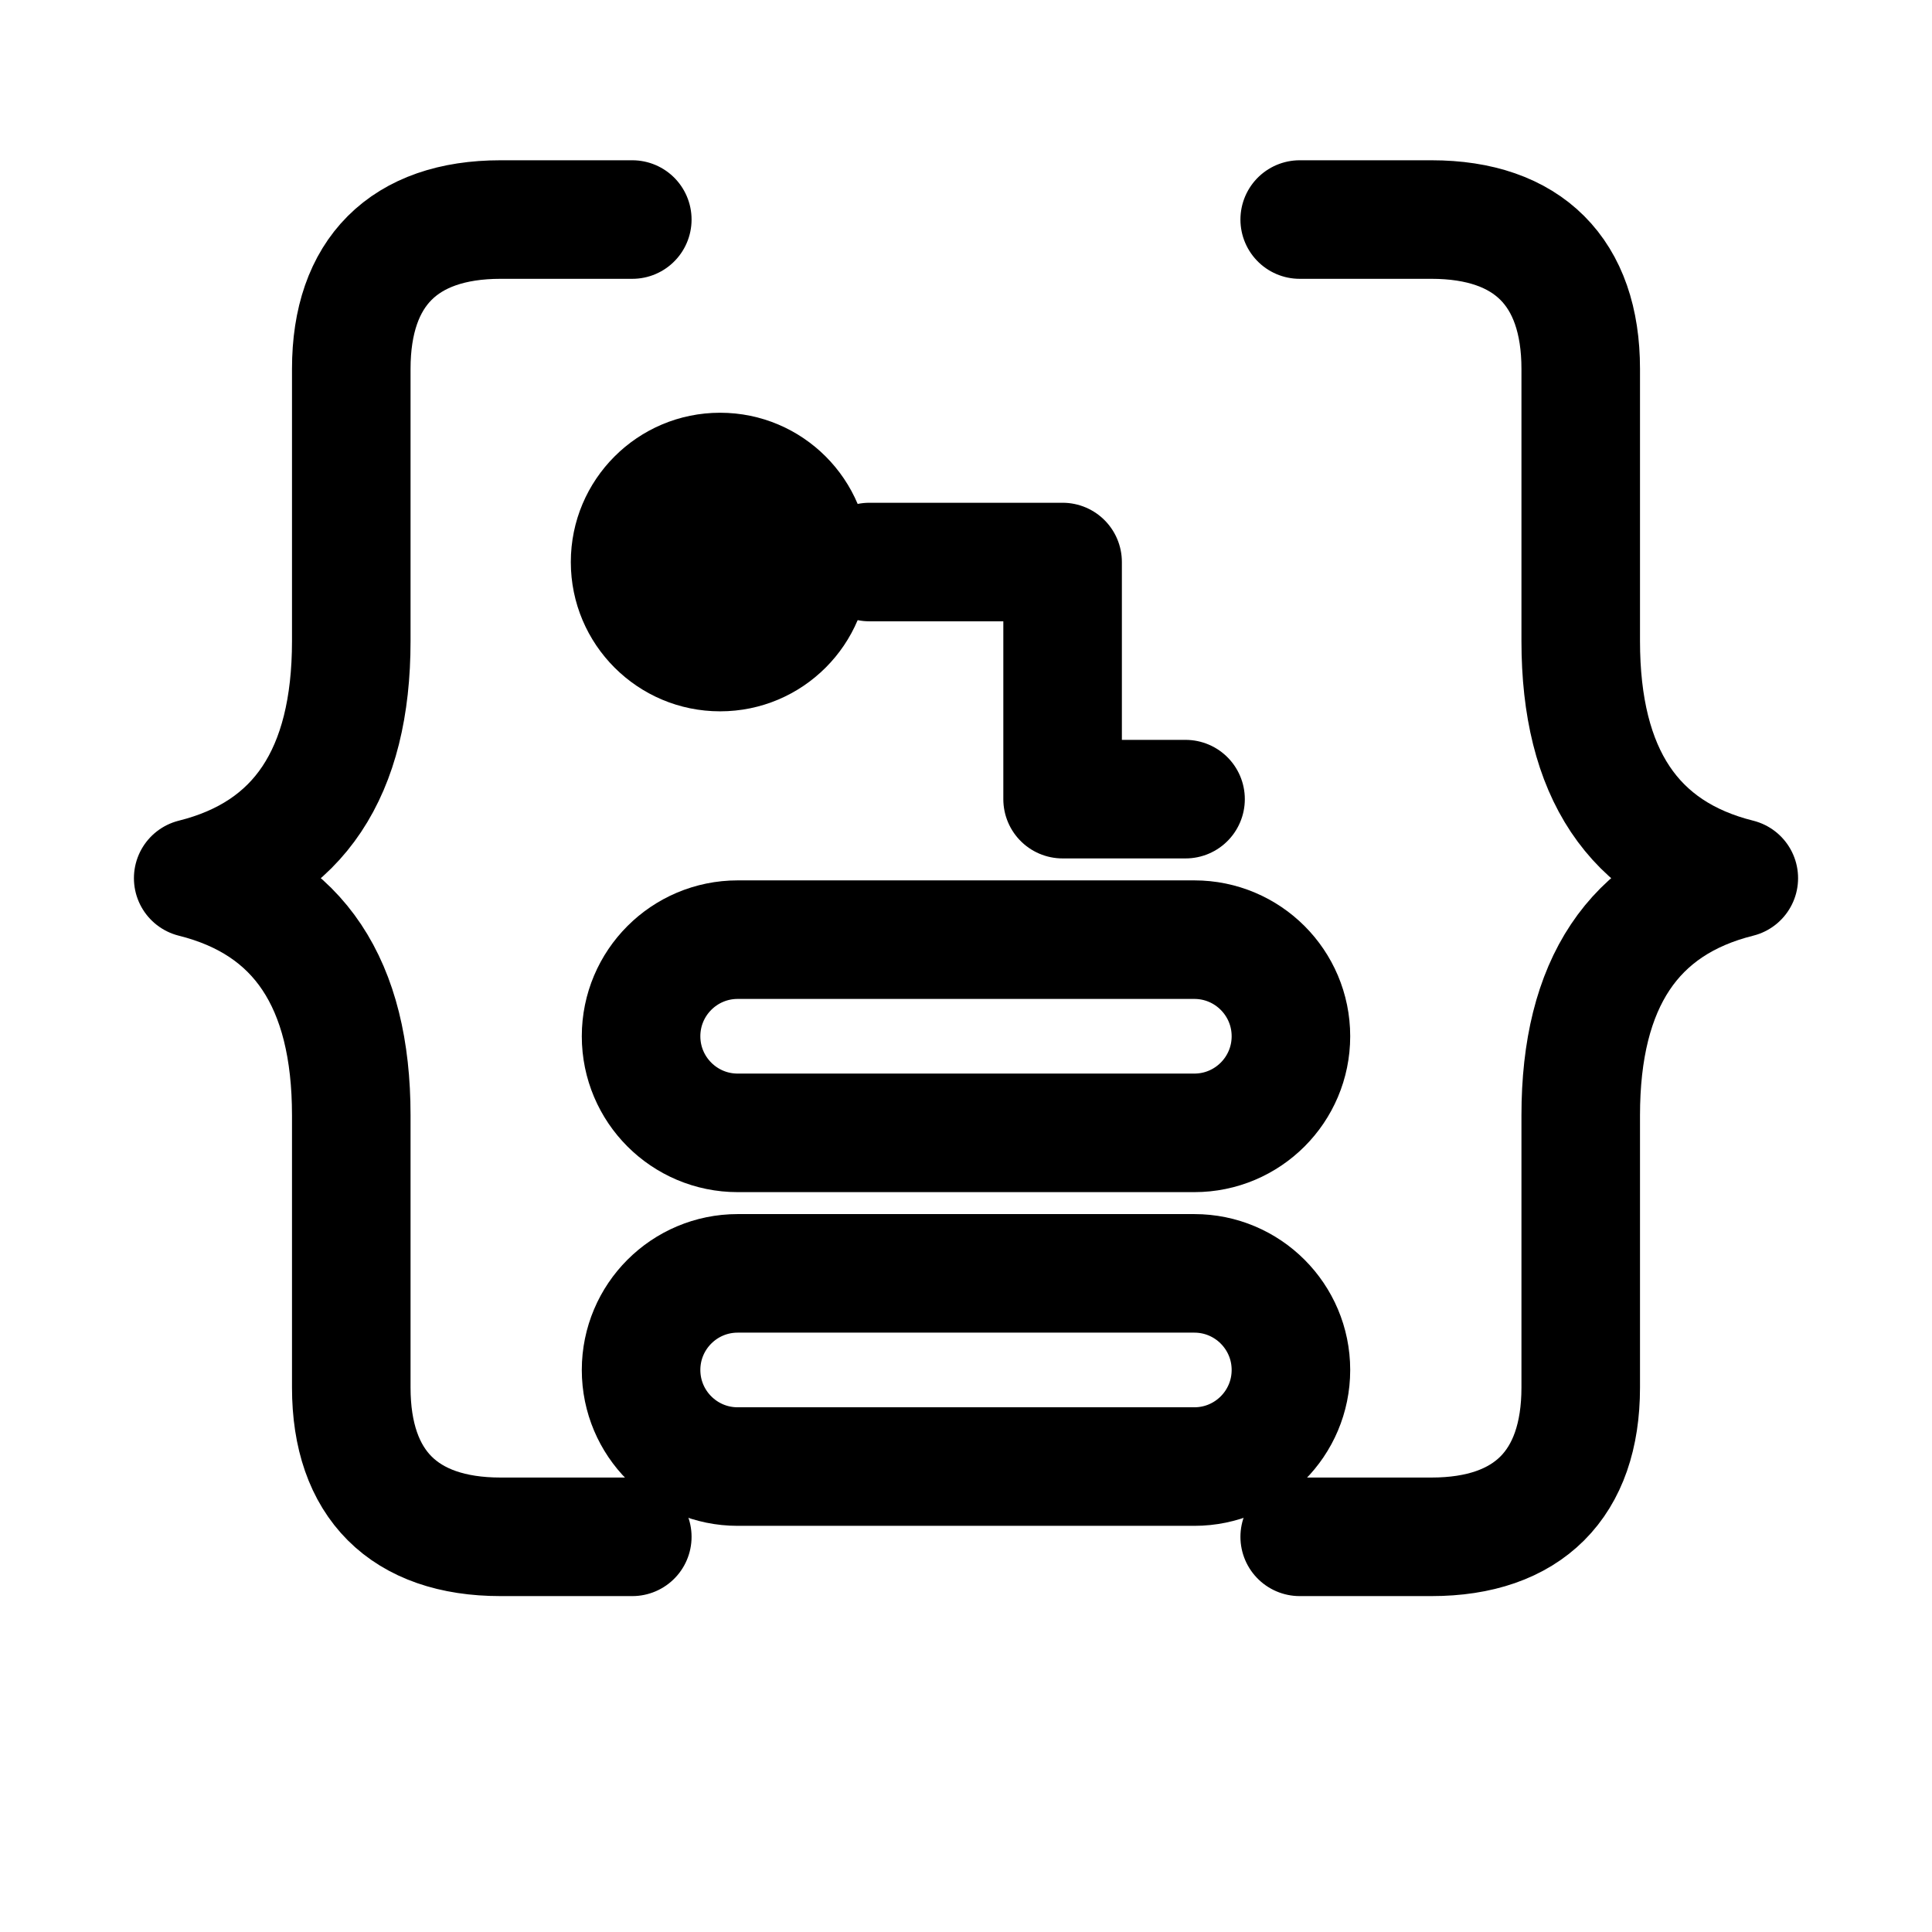
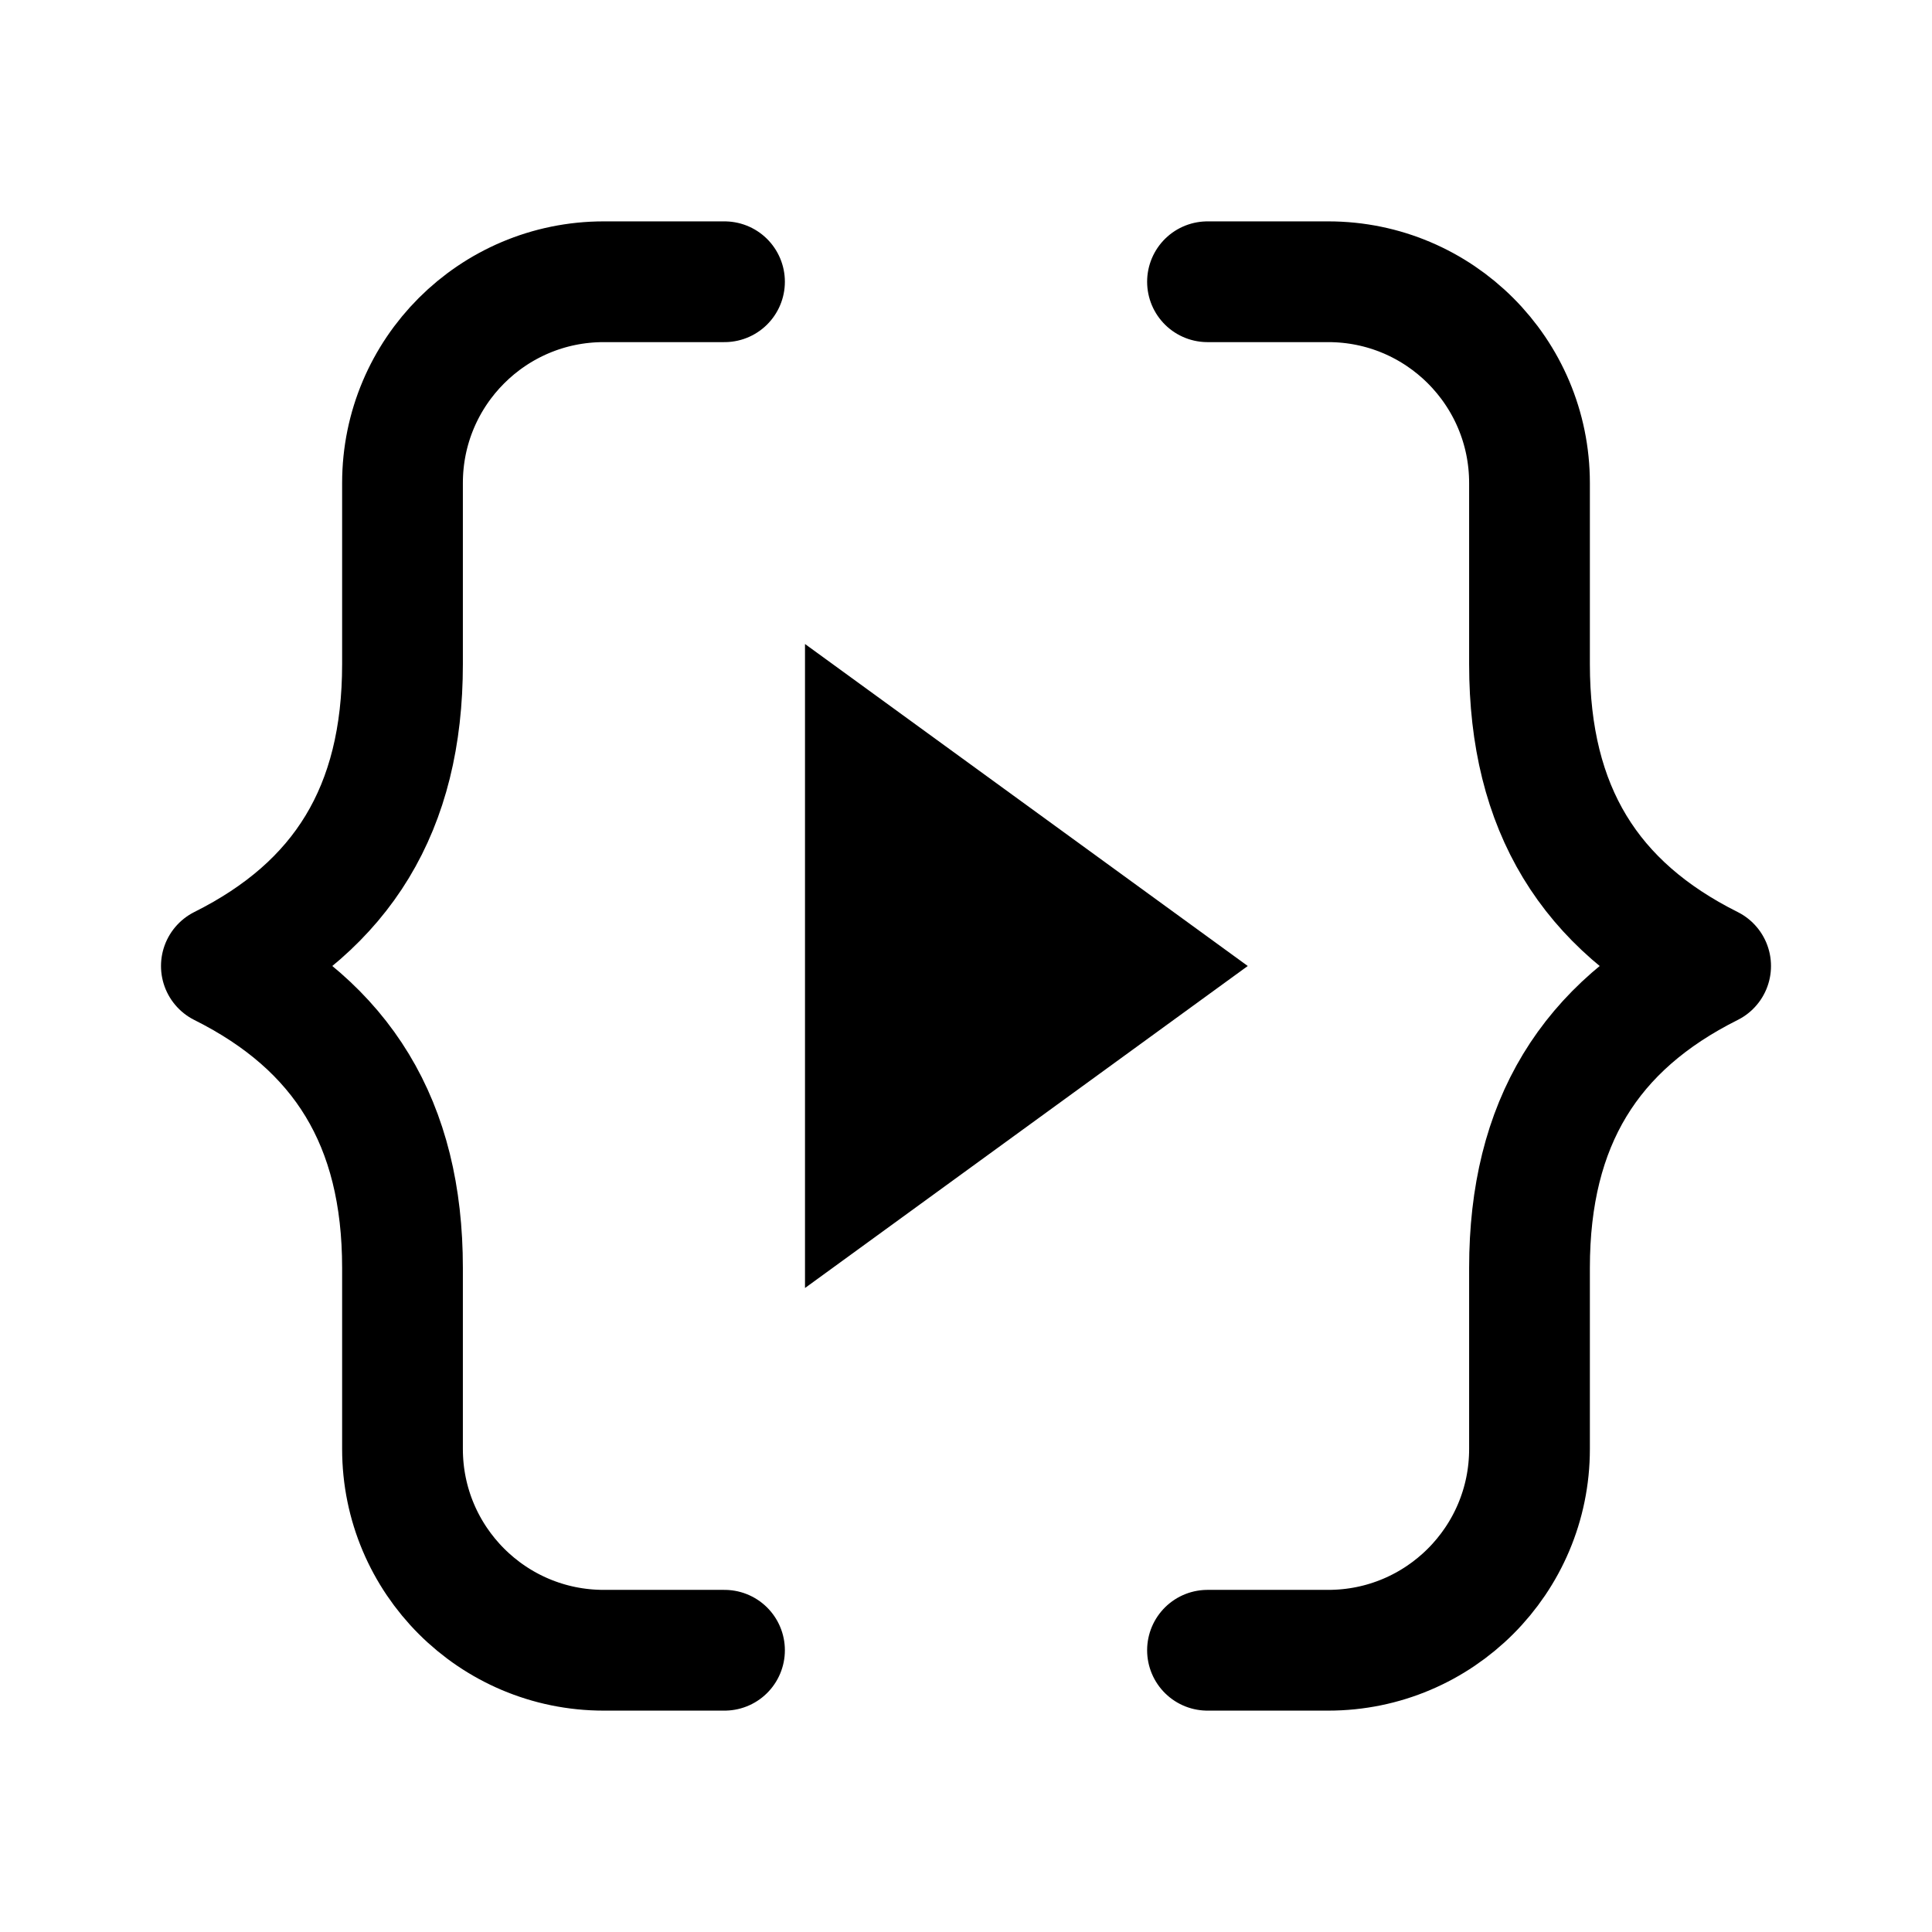
- <svg xmlns="http://www.w3.org/2000/svg" viewBox="1 1 22 22" fill="none" stroke="currentColor" stroke-width="1.35" stroke-linecap="round" stroke-linejoin="round">
-   <path d="M8.2 3.5H6.7c-1.1 0-1.7.6-1.7 1.7v3.1c0 1.5-.6 2.4-1.8 2.7 1.2.3 1.8 1.2 1.8 2.7v3.1c0 1.1.6 1.7 1.7 1.7h1.5" />
-   <path d="M15.8 3.5h1.5c1.1 0 1.7.6 1.7 1.7v3.1c0 1.5.6 2.4 1.8 2.7-1.2.3-1.8 1.2-1.8 2.7v3.1c0 1.1-.6 1.7-1.7 1.7h-1.5" />
-   <rect x="8.3" y="11.7" width="7.4" height="2.2" rx="1.1" />
-   <rect x="8.3" y="15.5" width="7.4" height="2.2" rx="1.1" />
-   <circle cx="9.2" cy="7.4" r="1.7" fill="currentColor" stroke="none" />
-   <path d="M10.9 7.4h2.2v2.7h1.4" />
+ <svg xmlns="http://www.w3.org/2000/svg" viewBox="0 0 24 24" fill="none">
+   <path d="M9 3.5H7.5A2.5 2.5 0 0 0 5 6v2.25c0 1.8-.75 3-2.25 3.75C4.25 12.75 5 13.95 5 15.75V18a2.5 2.5 0 0 0 2.5 2.5H9" stroke="currentColor" stroke-width="1.5" stroke-linecap="round" stroke-linejoin="round" />
+   <path d="M15 3.5h1.5A2.5 2.5 0 0 1 19 6v2.25c0 1.8.75 3 2.25 3.75C19.75 12.75 19 13.95 19 15.75V18a2.5 2.5 0 0 1-2.5 2.5H15" stroke="currentColor" stroke-width="1.5" stroke-linecap="round" stroke-linejoin="round" />
+   <path d="m10 8 5.5 4-5.5 4V8Z" fill="currentColor" />
</svg>
